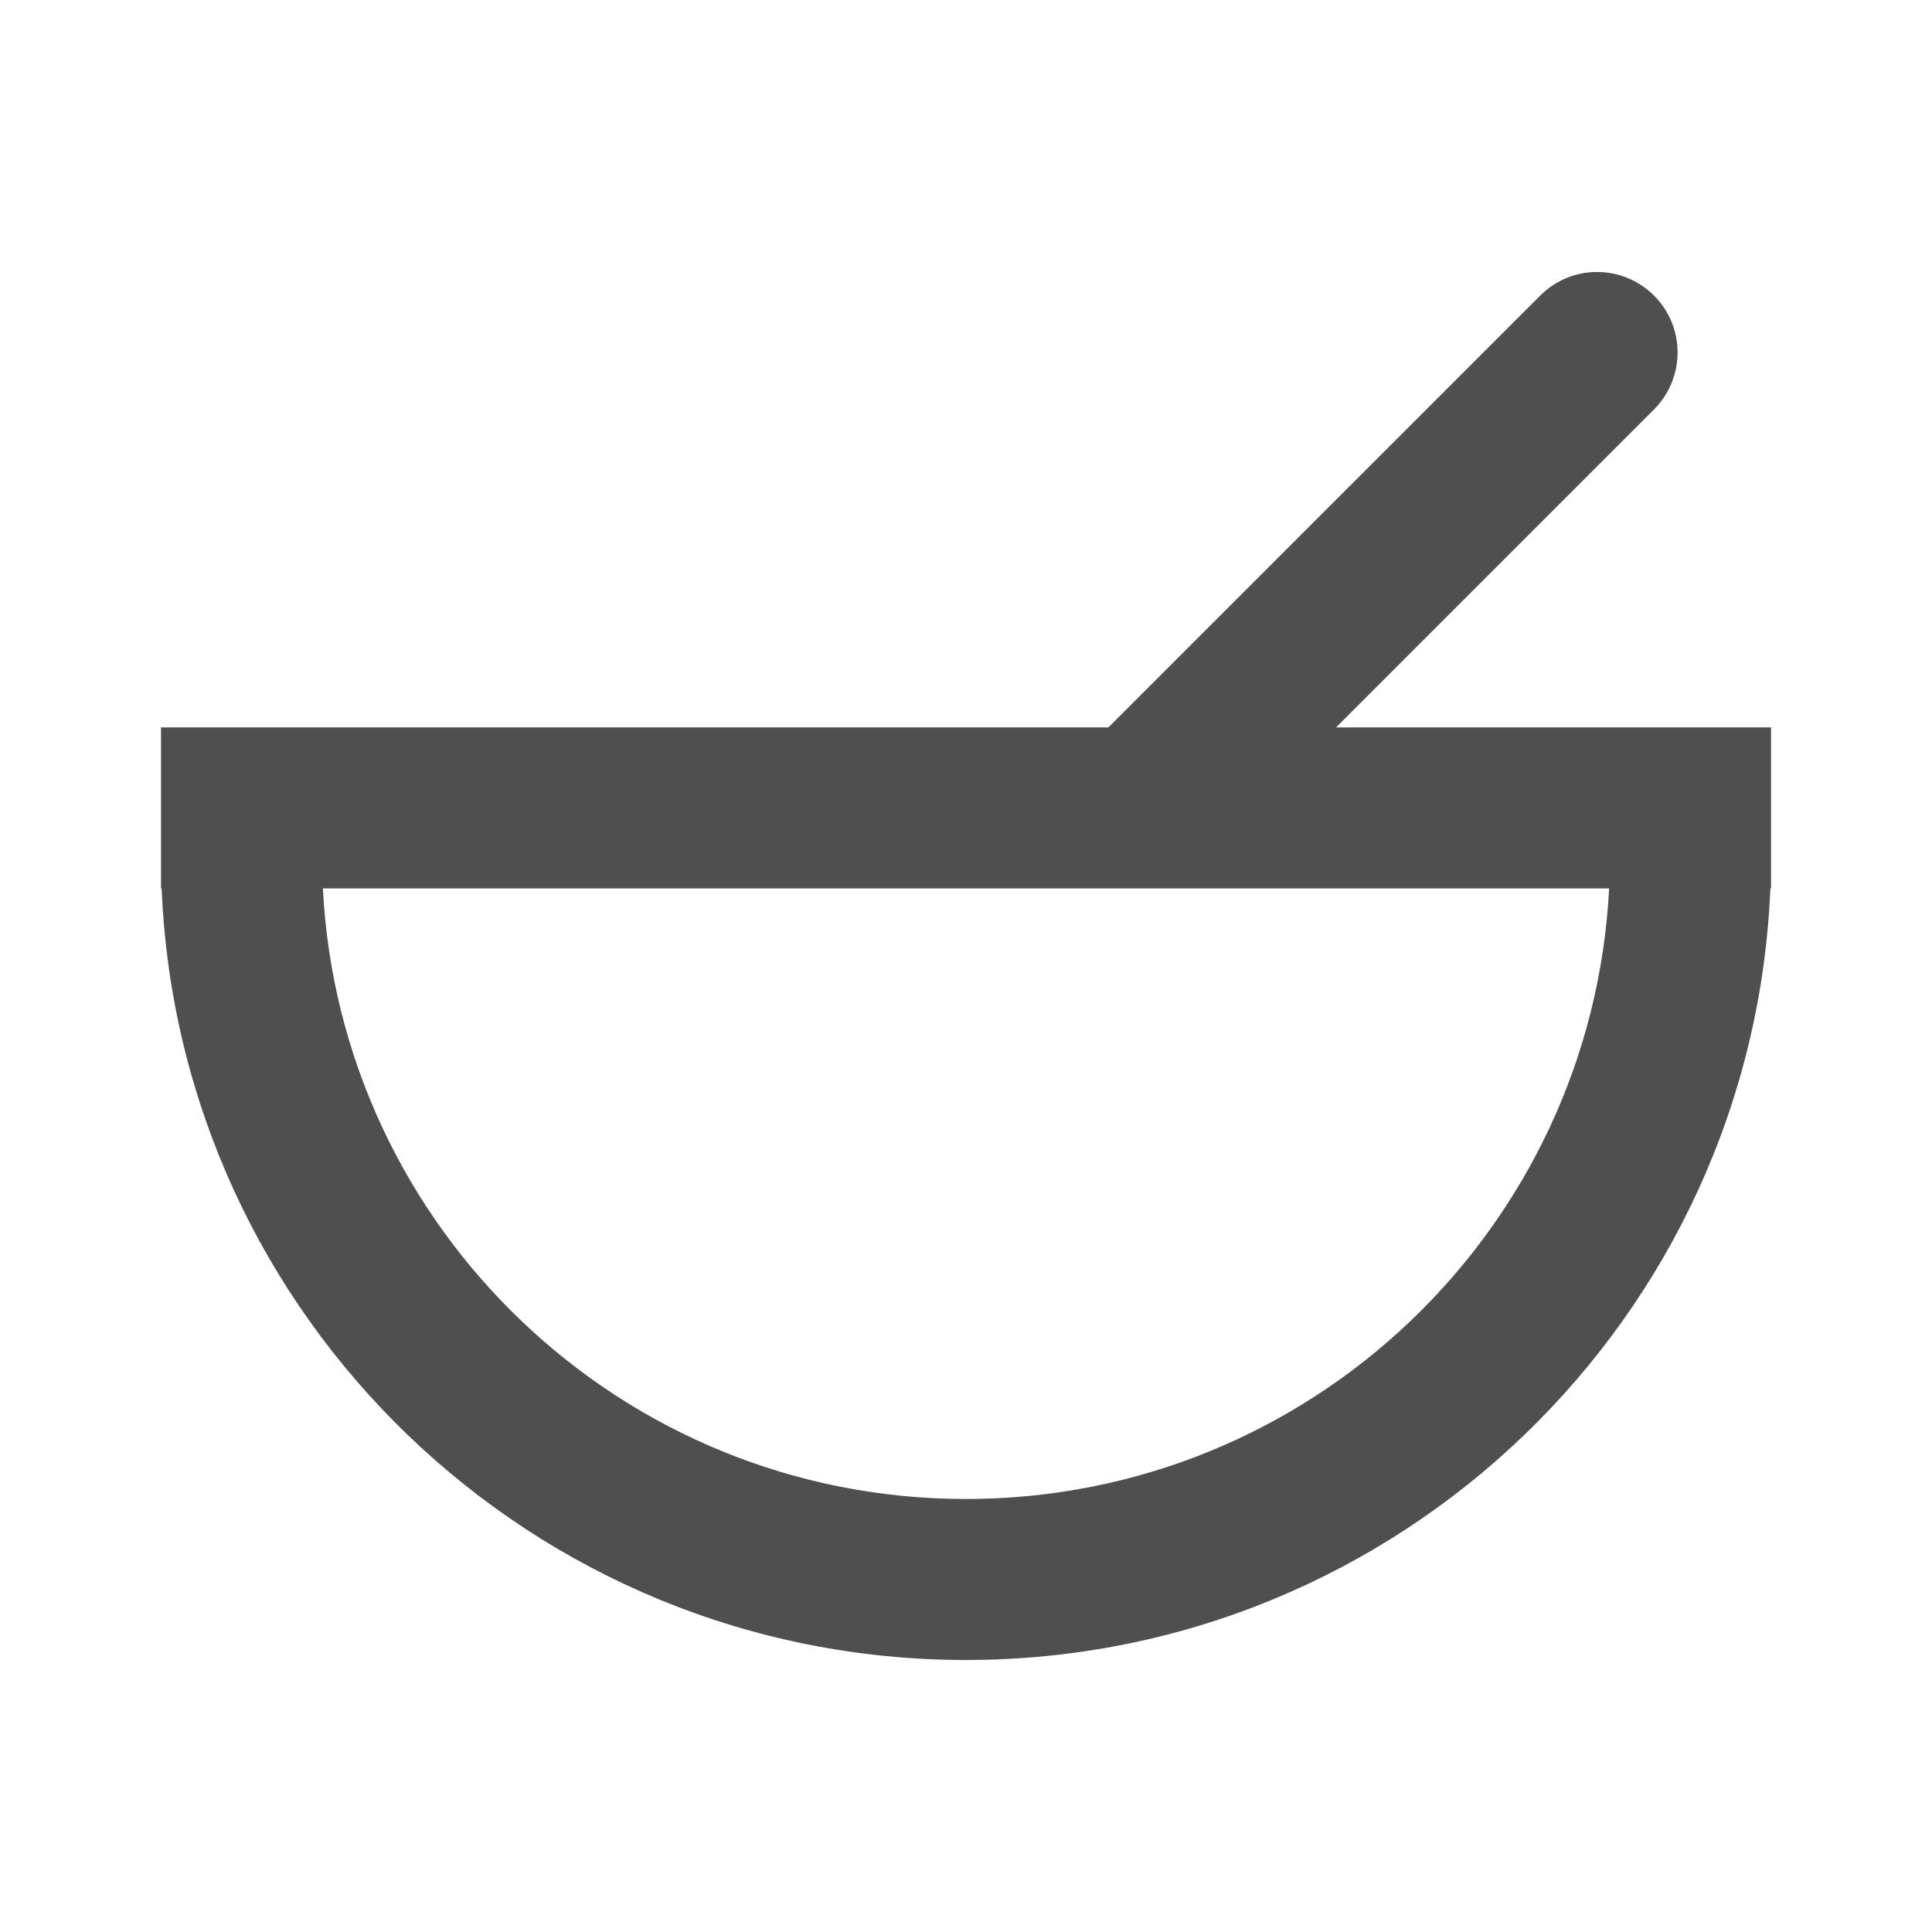
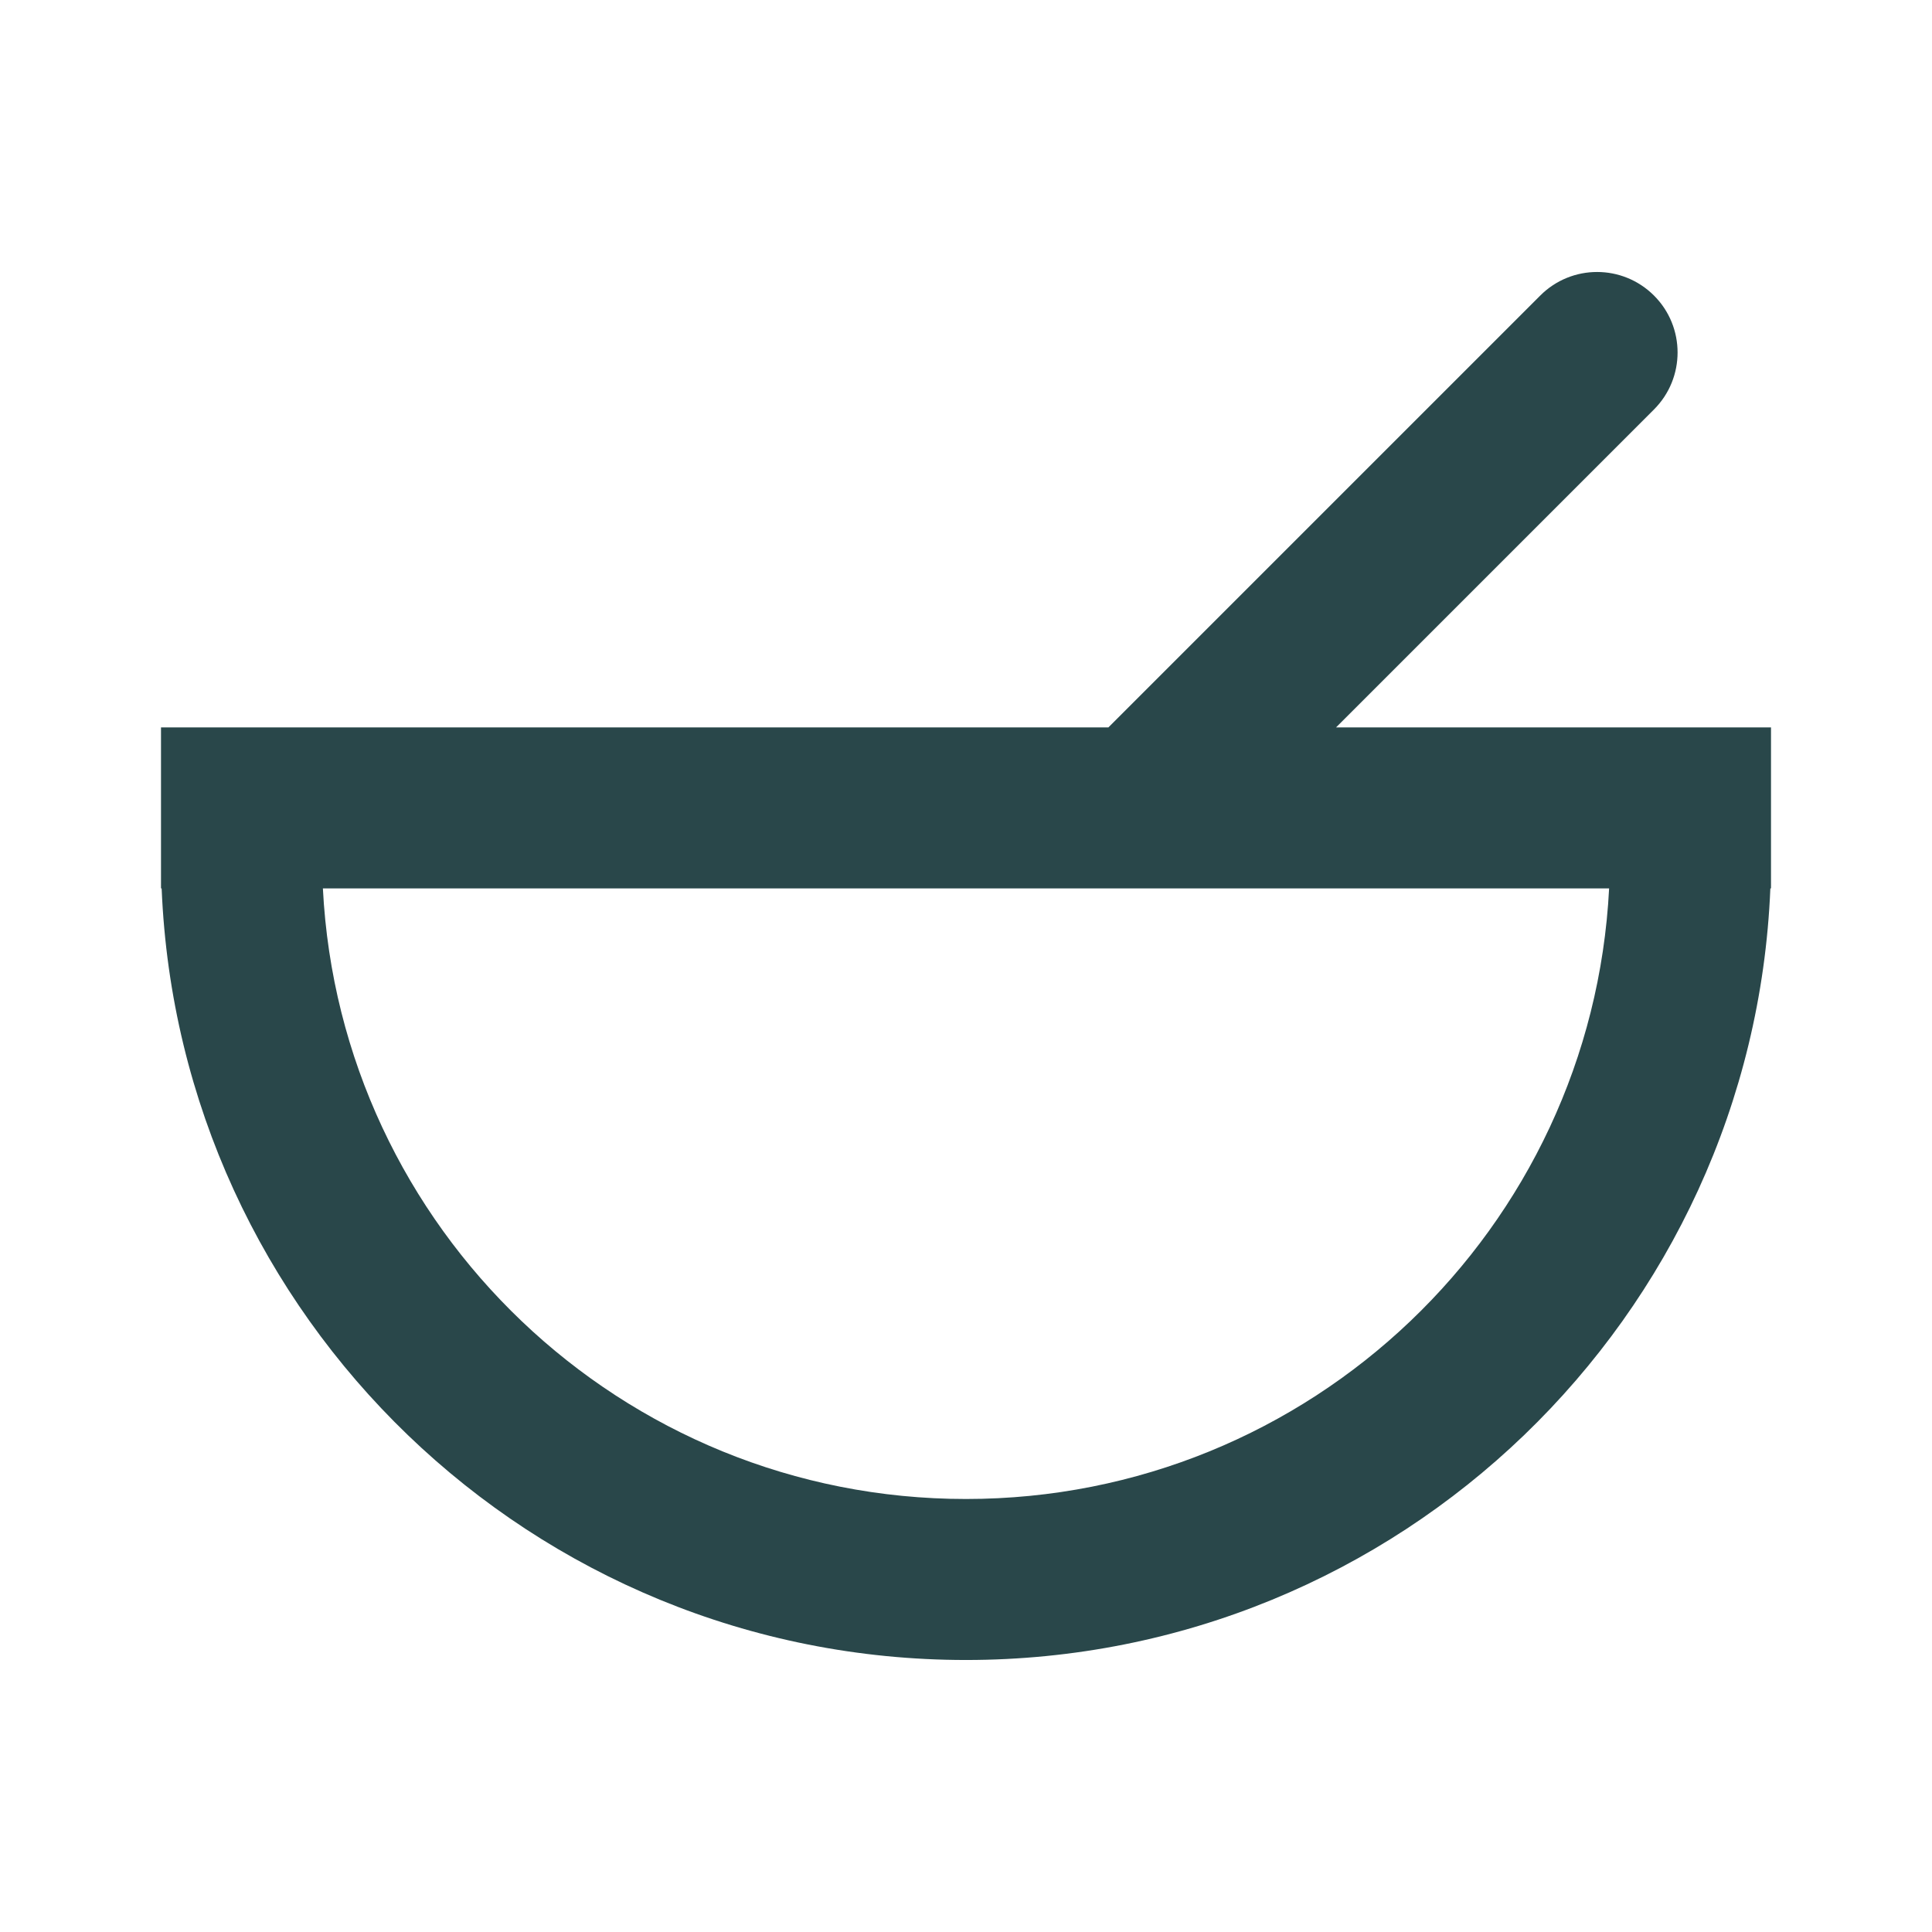
<svg xmlns="http://www.w3.org/2000/svg" width="24" height="24" viewBox="0 0 24 24" fill="none">
-   <path fill-rule="evenodd" clip-rule="evenodd" d="M20.547 3.672C20.156 3.281 19.523 3.281 19.133 3.672L13.769 9.036H2V11.036H2.008C2.226 16.366 6.616 20.621 12 20.621C17.384 20.621 21.774 16.366 21.992 11.036H22V9.036H16.597L20.547 5.086C20.937 4.695 20.937 4.062 20.547 3.672ZM14.176 11.036C14.181 11.036 14.185 11.036 14.19 11.036H19.989C19.774 15.261 16.279 18.621 12 18.621C7.721 18.621 4.226 15.261 4.011 11.036H14.176Z" fill="#4F4F4F" />
+   <path fill-rule="evenodd" clip-rule="evenodd" d="M20.547 3.672C20.156 3.281 19.523 3.281 19.133 3.672L13.769 9.036H2V11.036H2.008C2.226 16.366 6.616 20.621 12 20.621C17.384 20.621 21.774 16.366 21.992 11.036H22V9.036H16.597L20.547 5.086C20.937 4.695 20.937 4.062 20.547 3.672ZM14.176 11.036C14.181 11.036 14.185 11.036 14.19 11.036H19.989C19.774 15.261 16.279 18.621 12 18.621C7.721 18.621 4.226 15.261 4.011 11.036H14.176Z" fill="#29474a" />
</svg>
